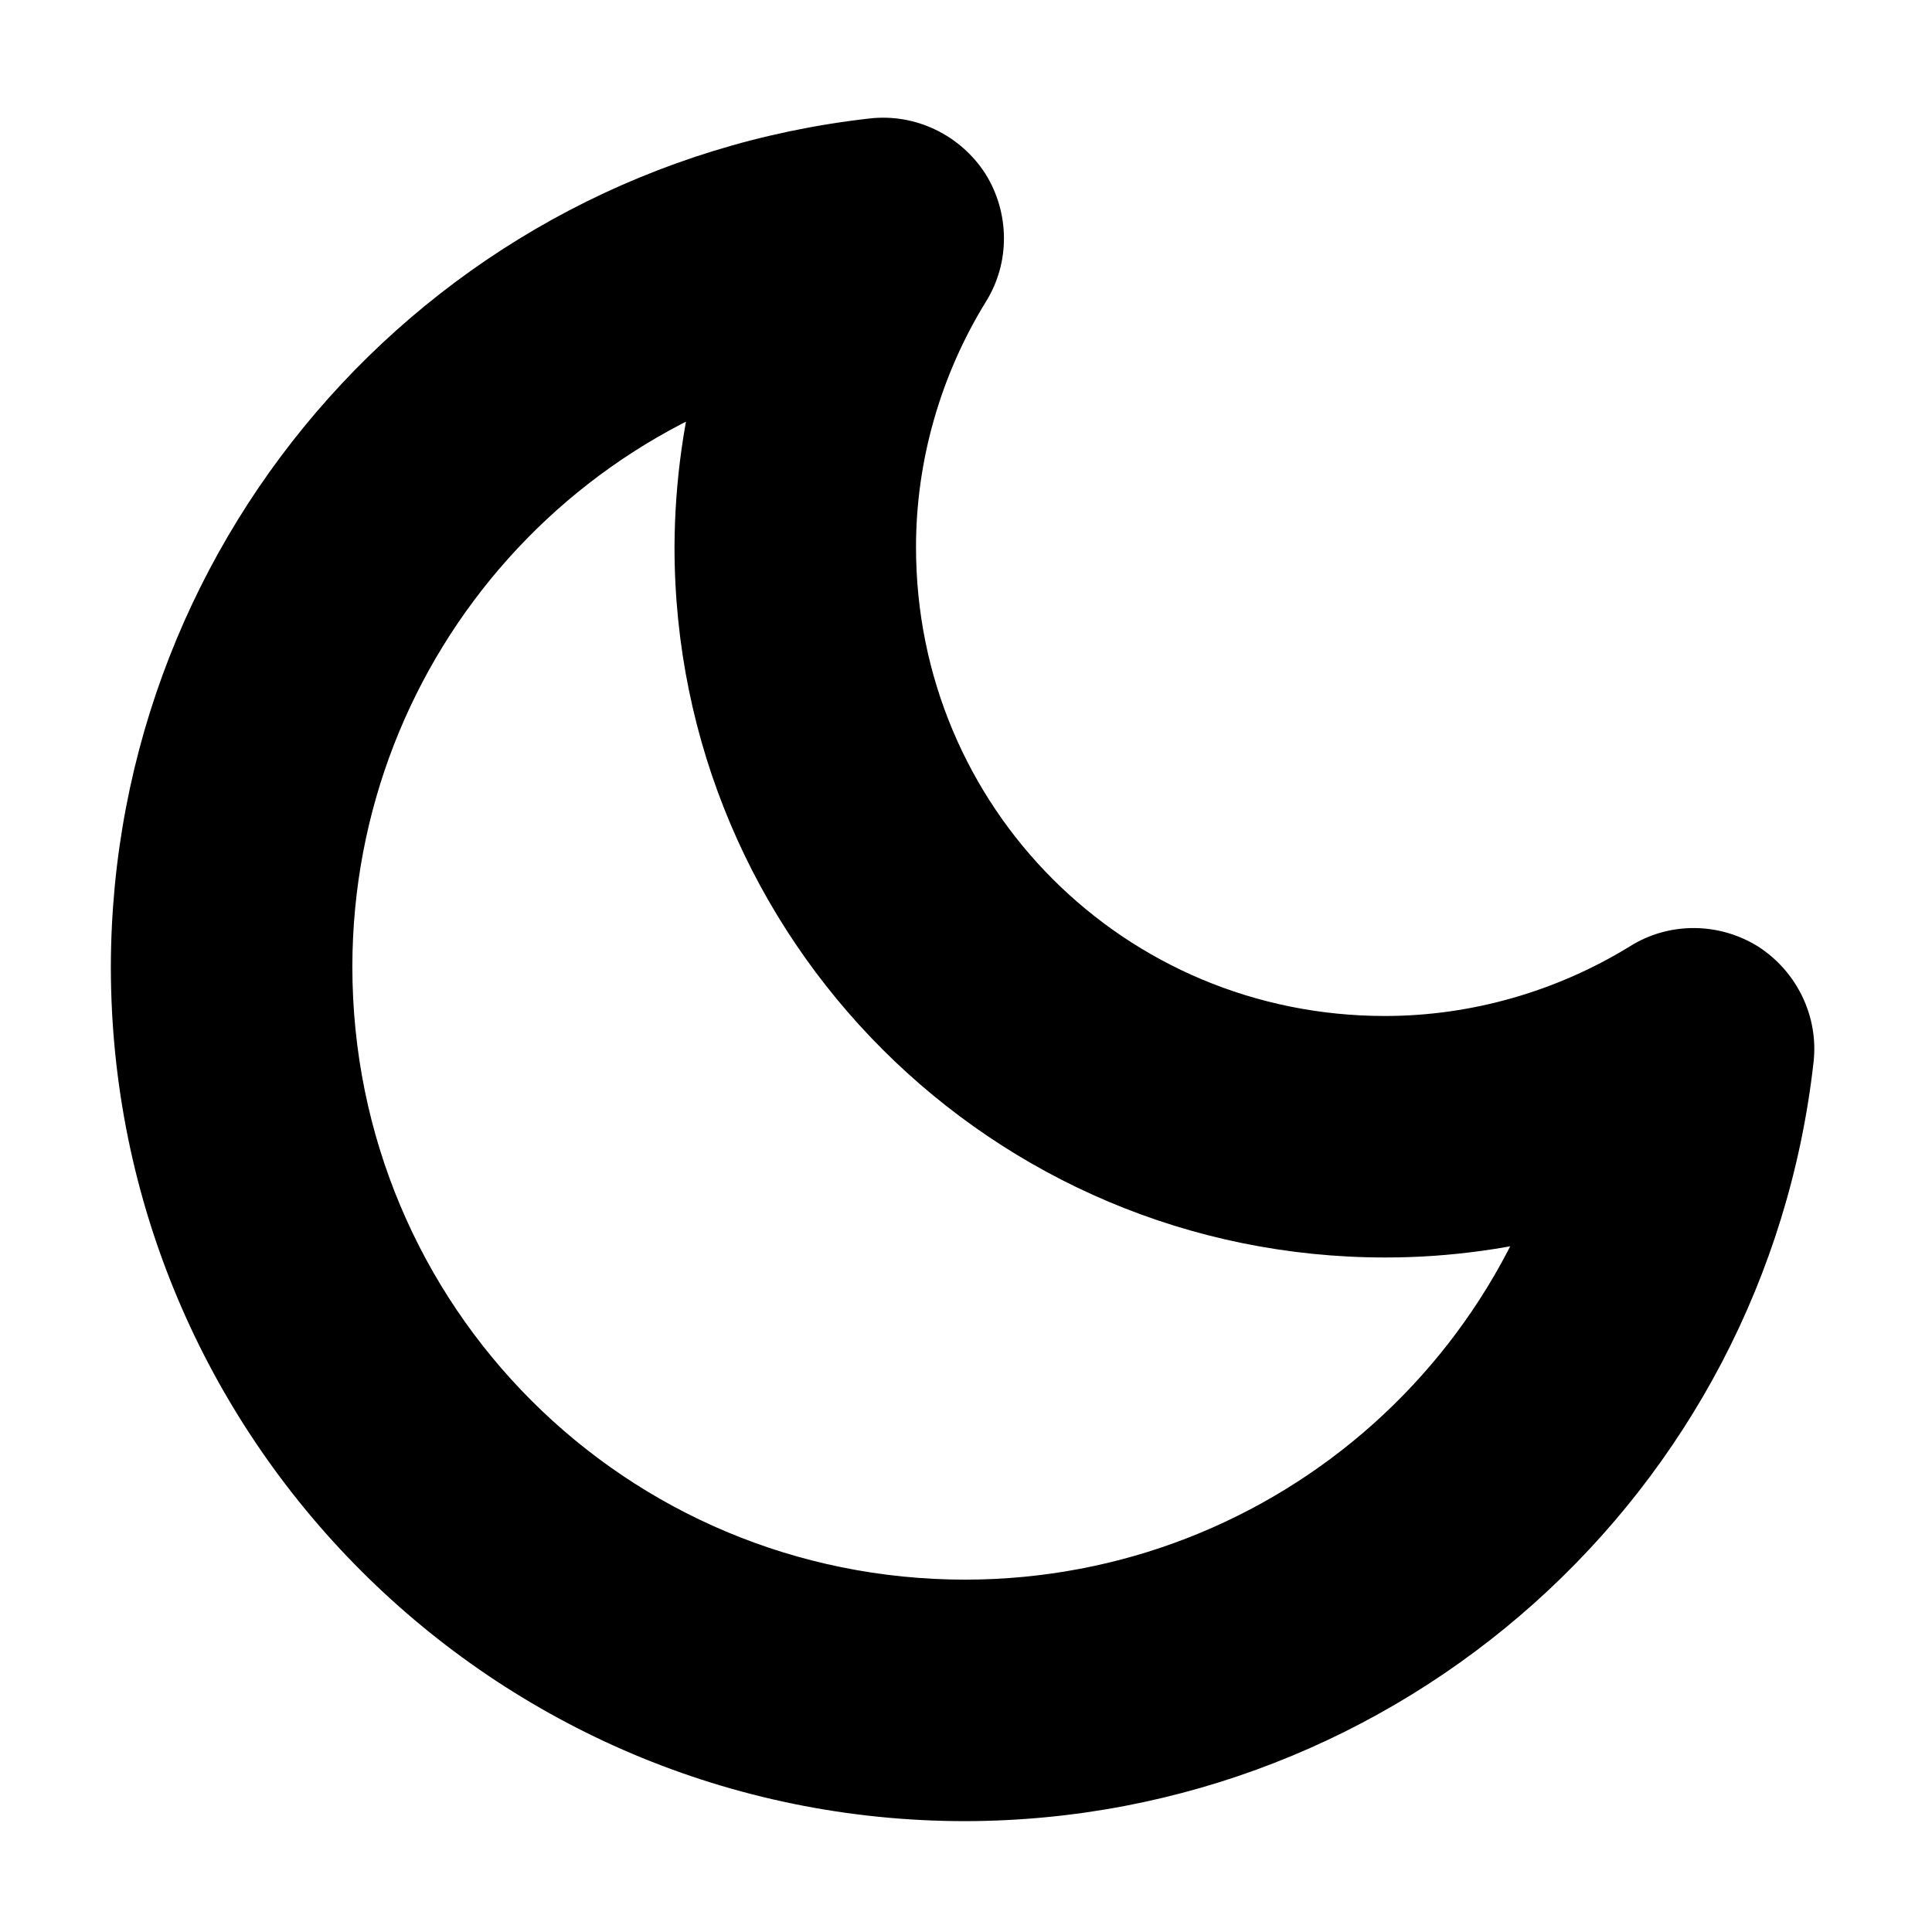
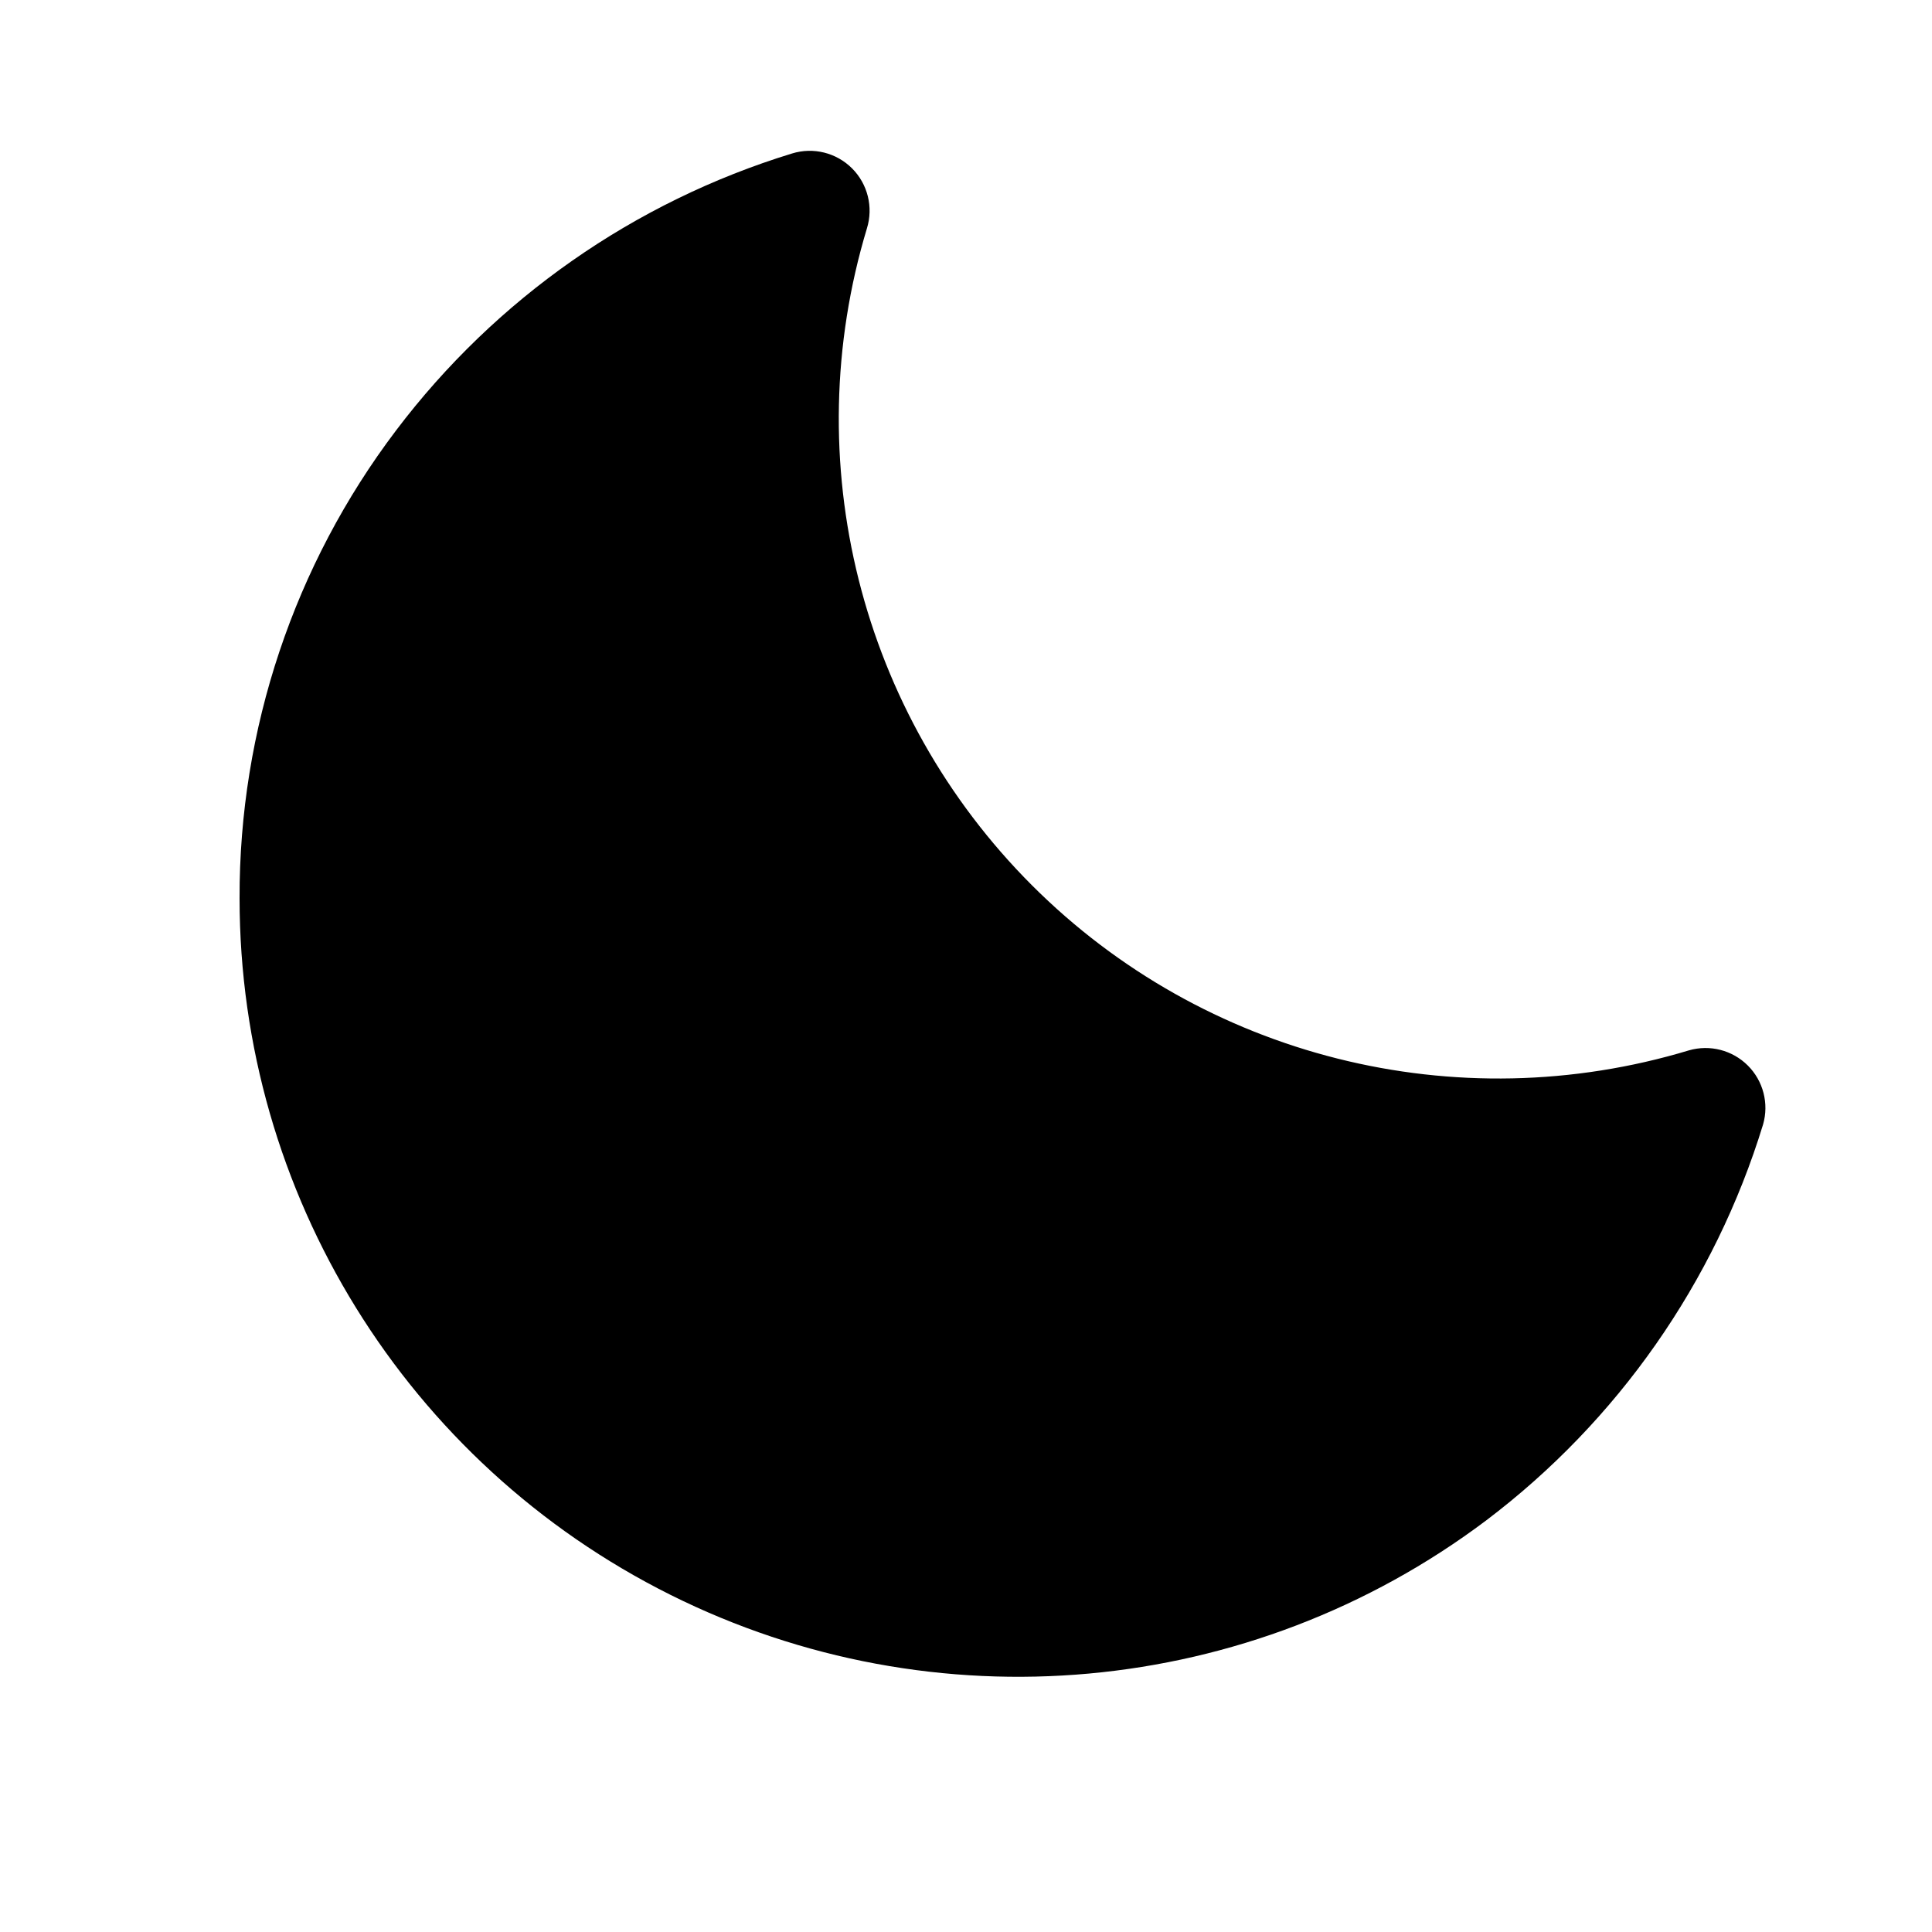
<svg xmlns="http://www.w3.org/2000/svg" height="16px" viewBox="0 0 16 16" width="16px">
-   <path d="m 0.918 8.004 c 0 3.91 3.168 7.078 7.078 7.078 c 3.598 -0.008 6.621 -2.711 7.023 -6.285 c 0.043 -0.379 -0.137 -0.75 -0.457 -0.957 c -0.324 -0.203 -0.738 -0.207 -1.062 -0.004 c -0.609 0.375 -1.316 0.578 -2.031 0.578 c -2.156 0 -3.883 -1.727 -3.883 -3.883 c 0 -0.715 0.203 -1.422 0.578 -2.031 c 0.203 -0.324 0.199 -0.738 -0.004 -1.062 c -0.207 -0.32 -0.578 -0.5 -0.957 -0.457 c -3.574 0.402 -6.277 3.426 -6.285 7.023 z m 4.668 -3.473 c 0 3.25 2.633 5.883 5.887 5.883 c 1.086 0 2.152 -0.305 3.078 -0.879 l -1.52 -0.961 c -0.289 2.57 -2.449 4.504 -5.035 4.508 c -2.816 0 -5.078 -2.262 -5.078 -5.078 c 0.004 -2.586 1.938 -4.746 4.508 -5.035 l -0.961 -1.52 c -0.574 0.926 -0.875 1.992 -0.879 3.082 z m 0 0" />
+   <path transform="scale(0.062)" d="M235.5,150.2a104.8,104.8,0,0,1-37,52.9A104,104,0,0,1,32,120a103.1,103.1,0,0,1,20.9-62.5a104.8,104.8,0,0,1,52.9-37a8,8,0,0,1,10,10a88.1,88.1,0,0,0,109.8,109.8a8,8,0,0,1,9.9,9.9Z" />
</svg>
